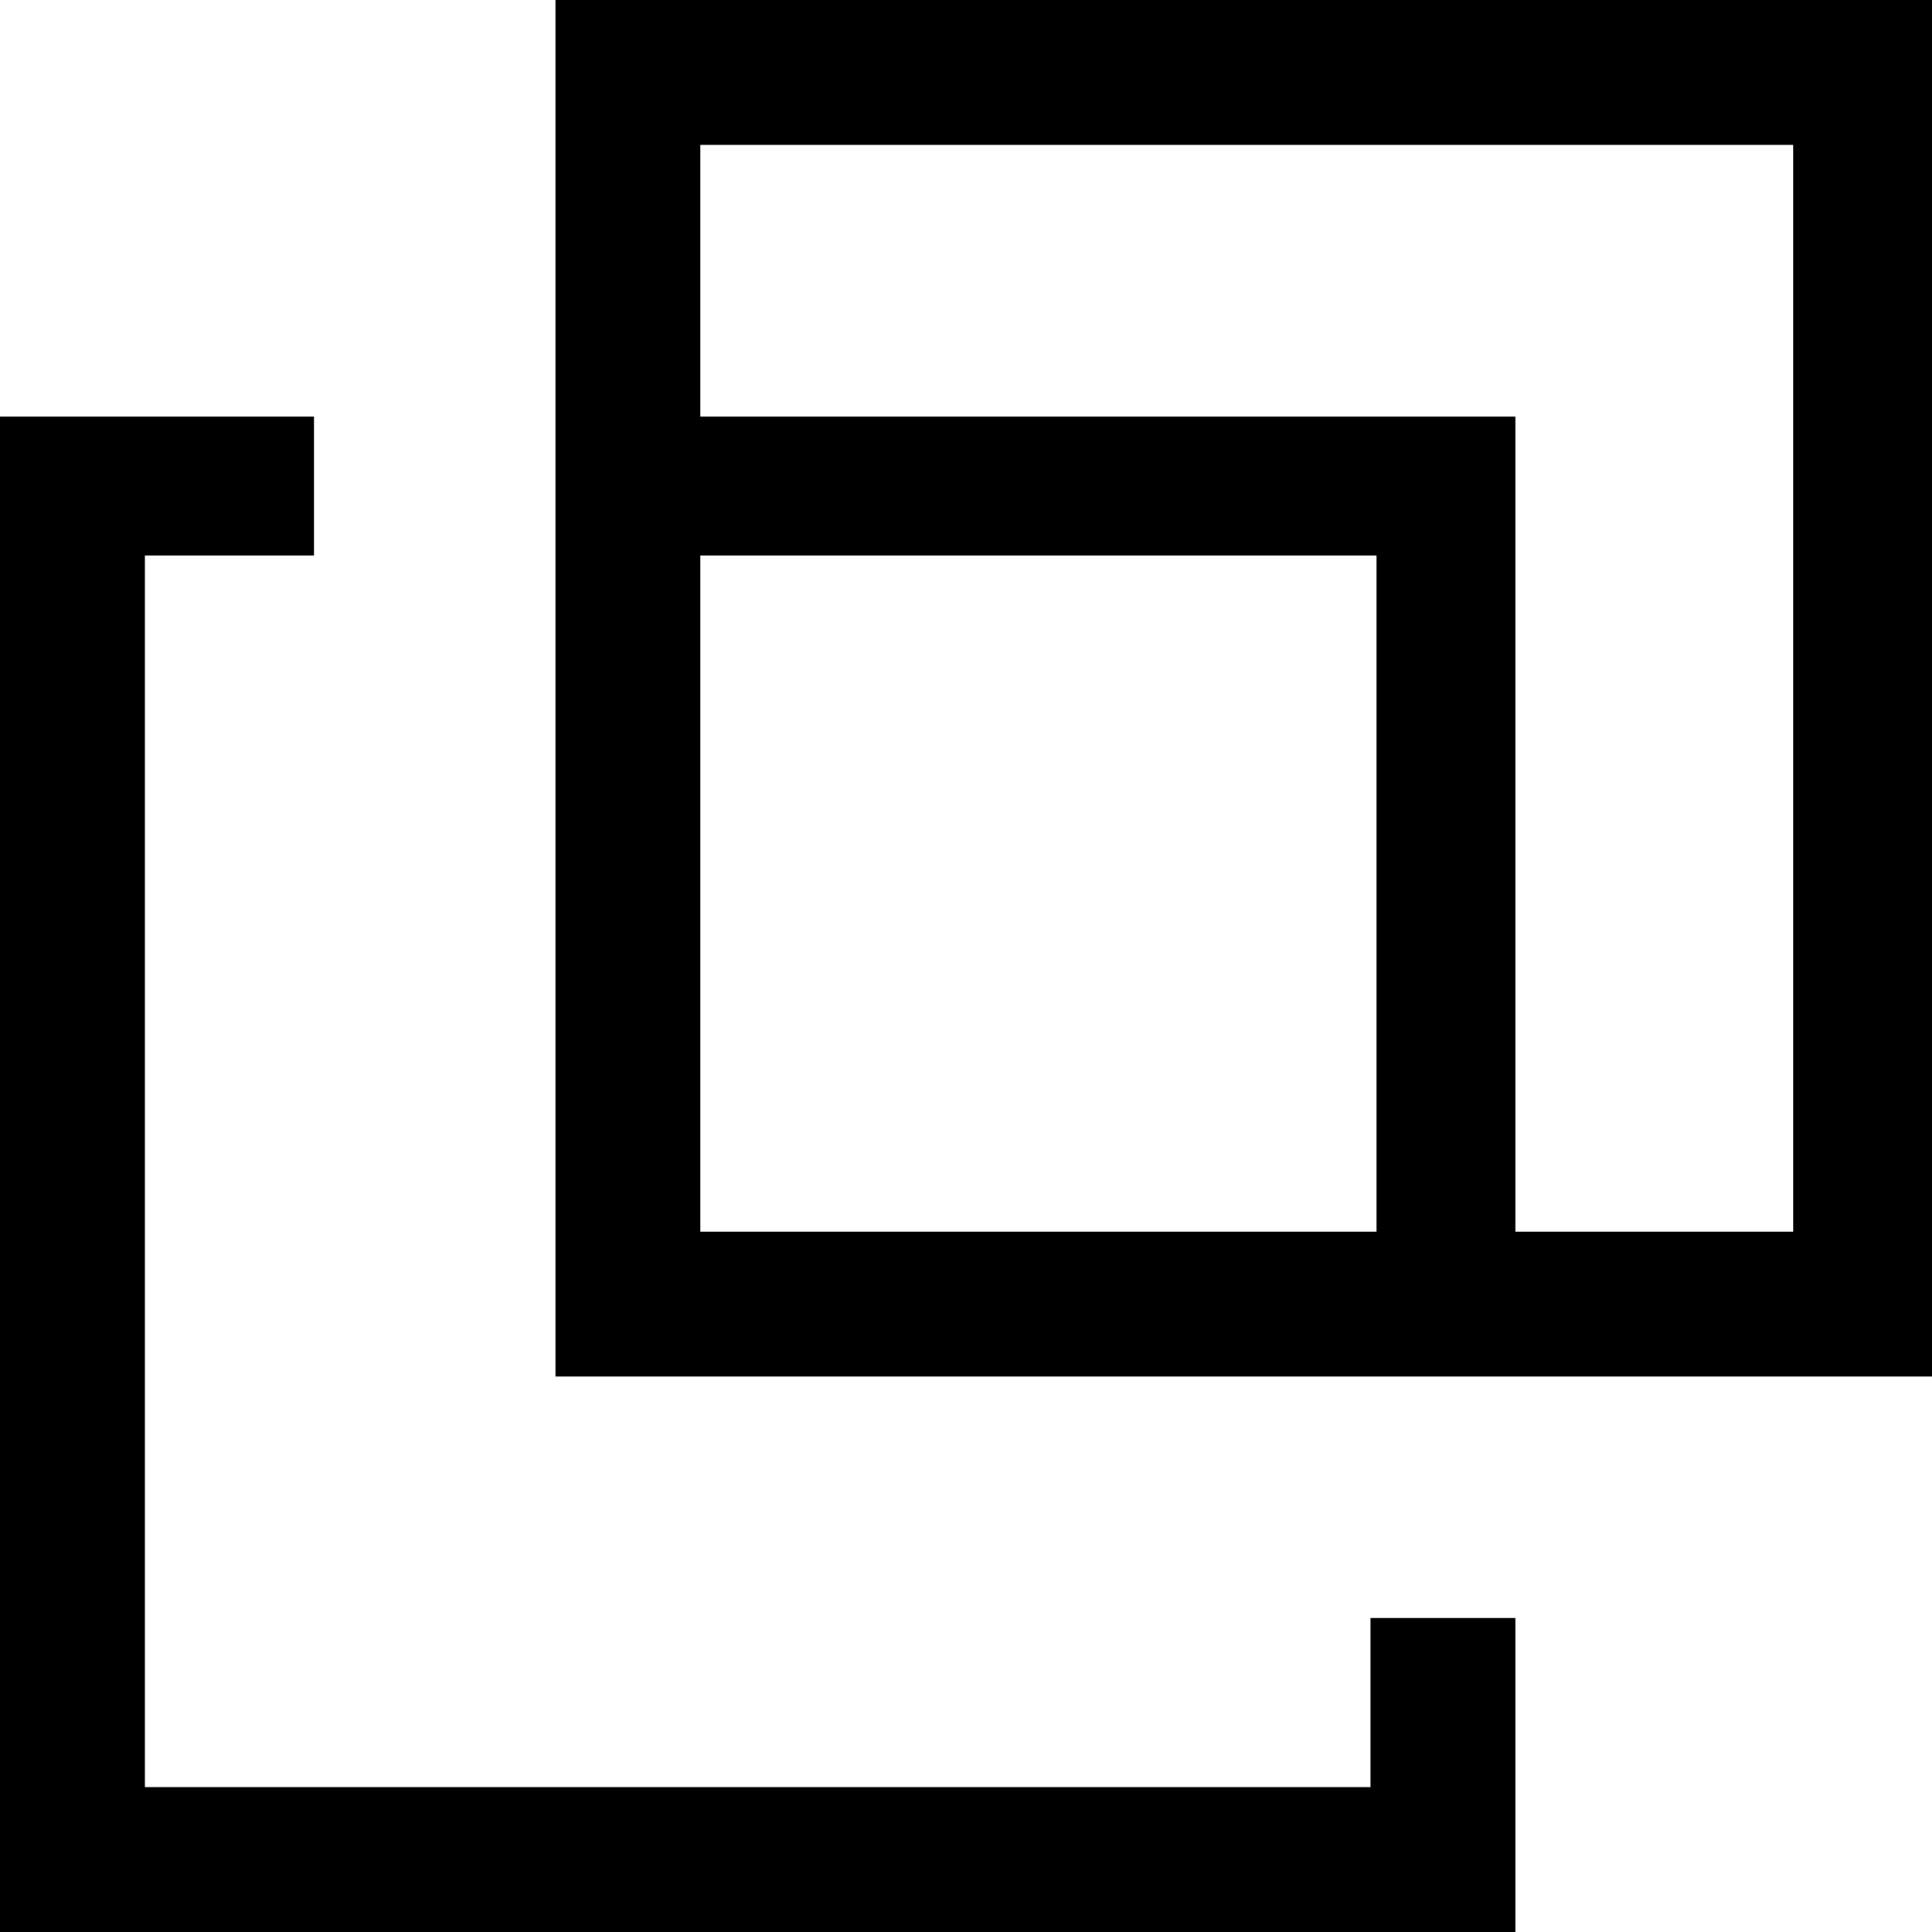
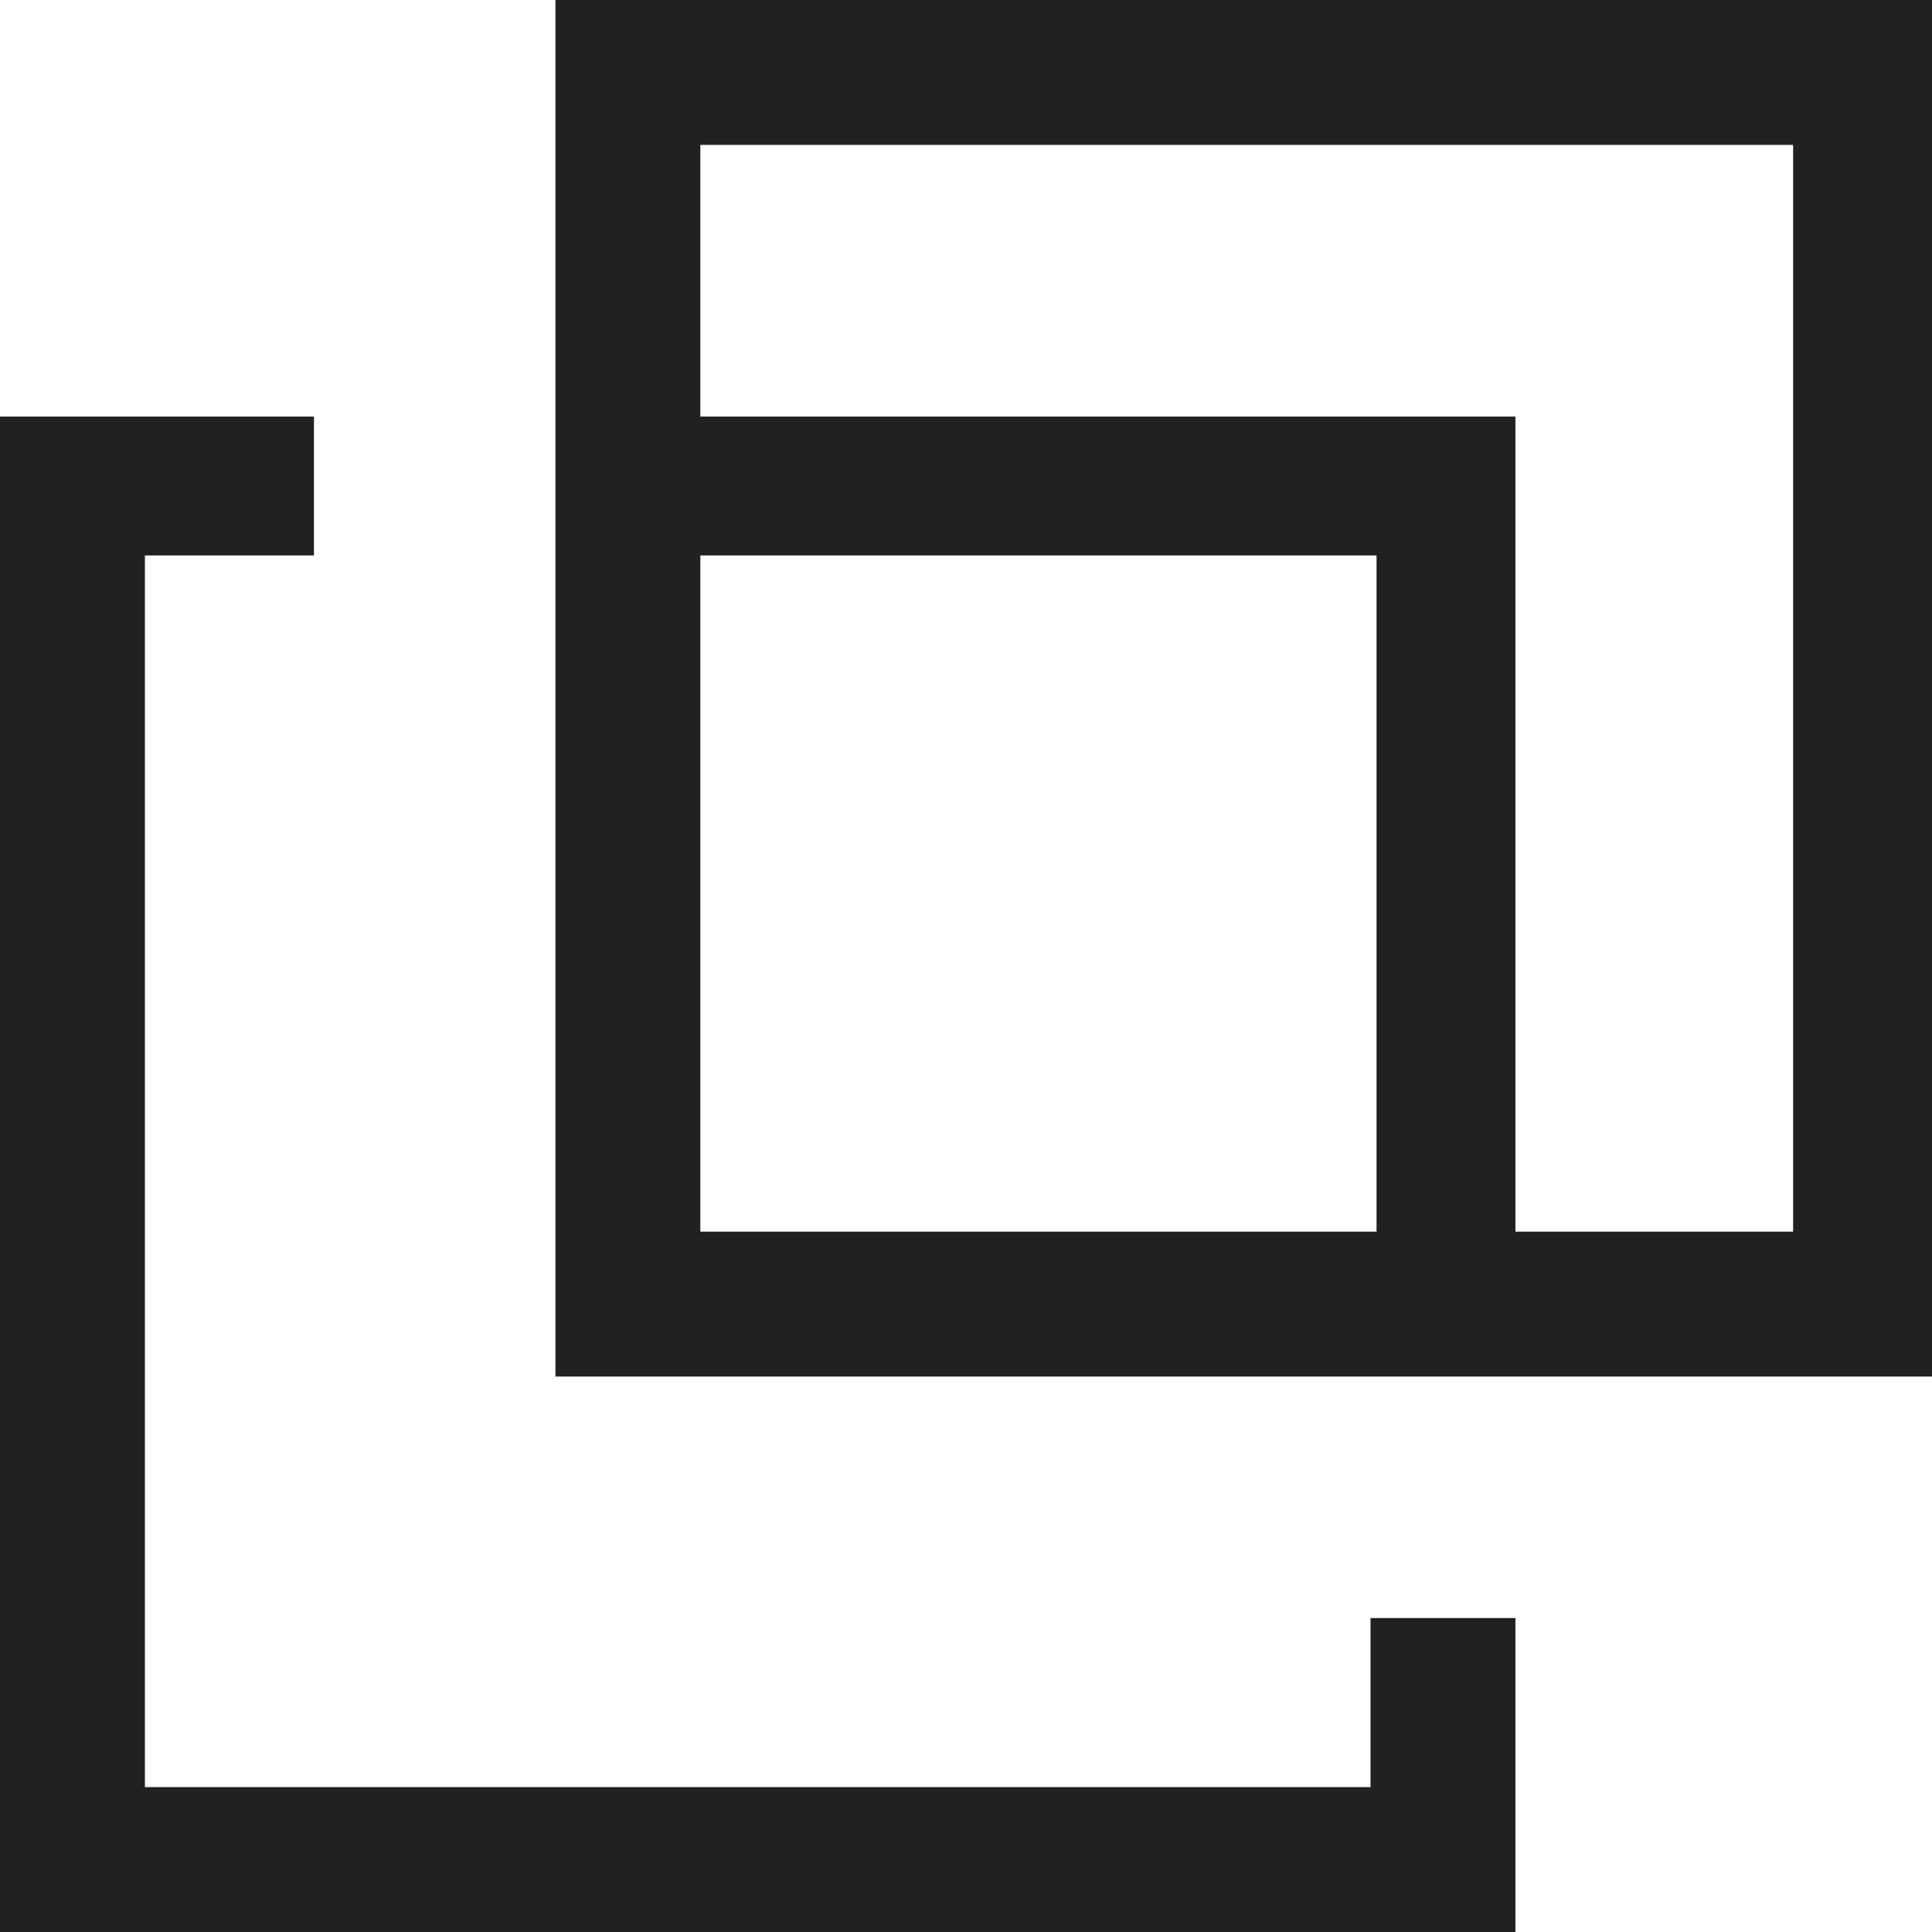
- <svg xmlns="http://www.w3.org/2000/svg" enable-background="new 0 0 32 32" viewBox="0 0 32 32">
-   <path d="m22.8 29.6h-20.4v-20.4h2.8v-2.3h-5.2v25.1h25.1v-5.2h-2.4v2.8zm-13.6-29.6v22.8h22.8v-22.8zm13.6 20.4h-11.2v-11.2h11.2zm6.8 0h-4.5v-13.5h-13.5v-4.5h18.1v18z" />
+ <svg xmlns="http://www.w3.org/2000/svg" width="32" height="32" viewBox="0 0 32 32">
+   <g fill="#212121" class="nc-icon-wrapper">
+     <g fill="#212121">
+       <path transform="scale(1,-1) translate(0,-32)" d="M 22.8 2.4 H 2.4 V 22.8 H 5.2 V 25.1 H 0 V 0 H 25.1 V 5.2 H 22.7 V 2.4 z M 9.2 32 V 9.2 H 32 V 32 z M 22.8 11.6 H 11.6 V 22.8 H 22.8 z M 29.6 11.6 H 25.1 V 25.1 H 11.6 V 29.6 H 29.7 V 11.6 z" />
+     </g>
+   </g>
</svg>
